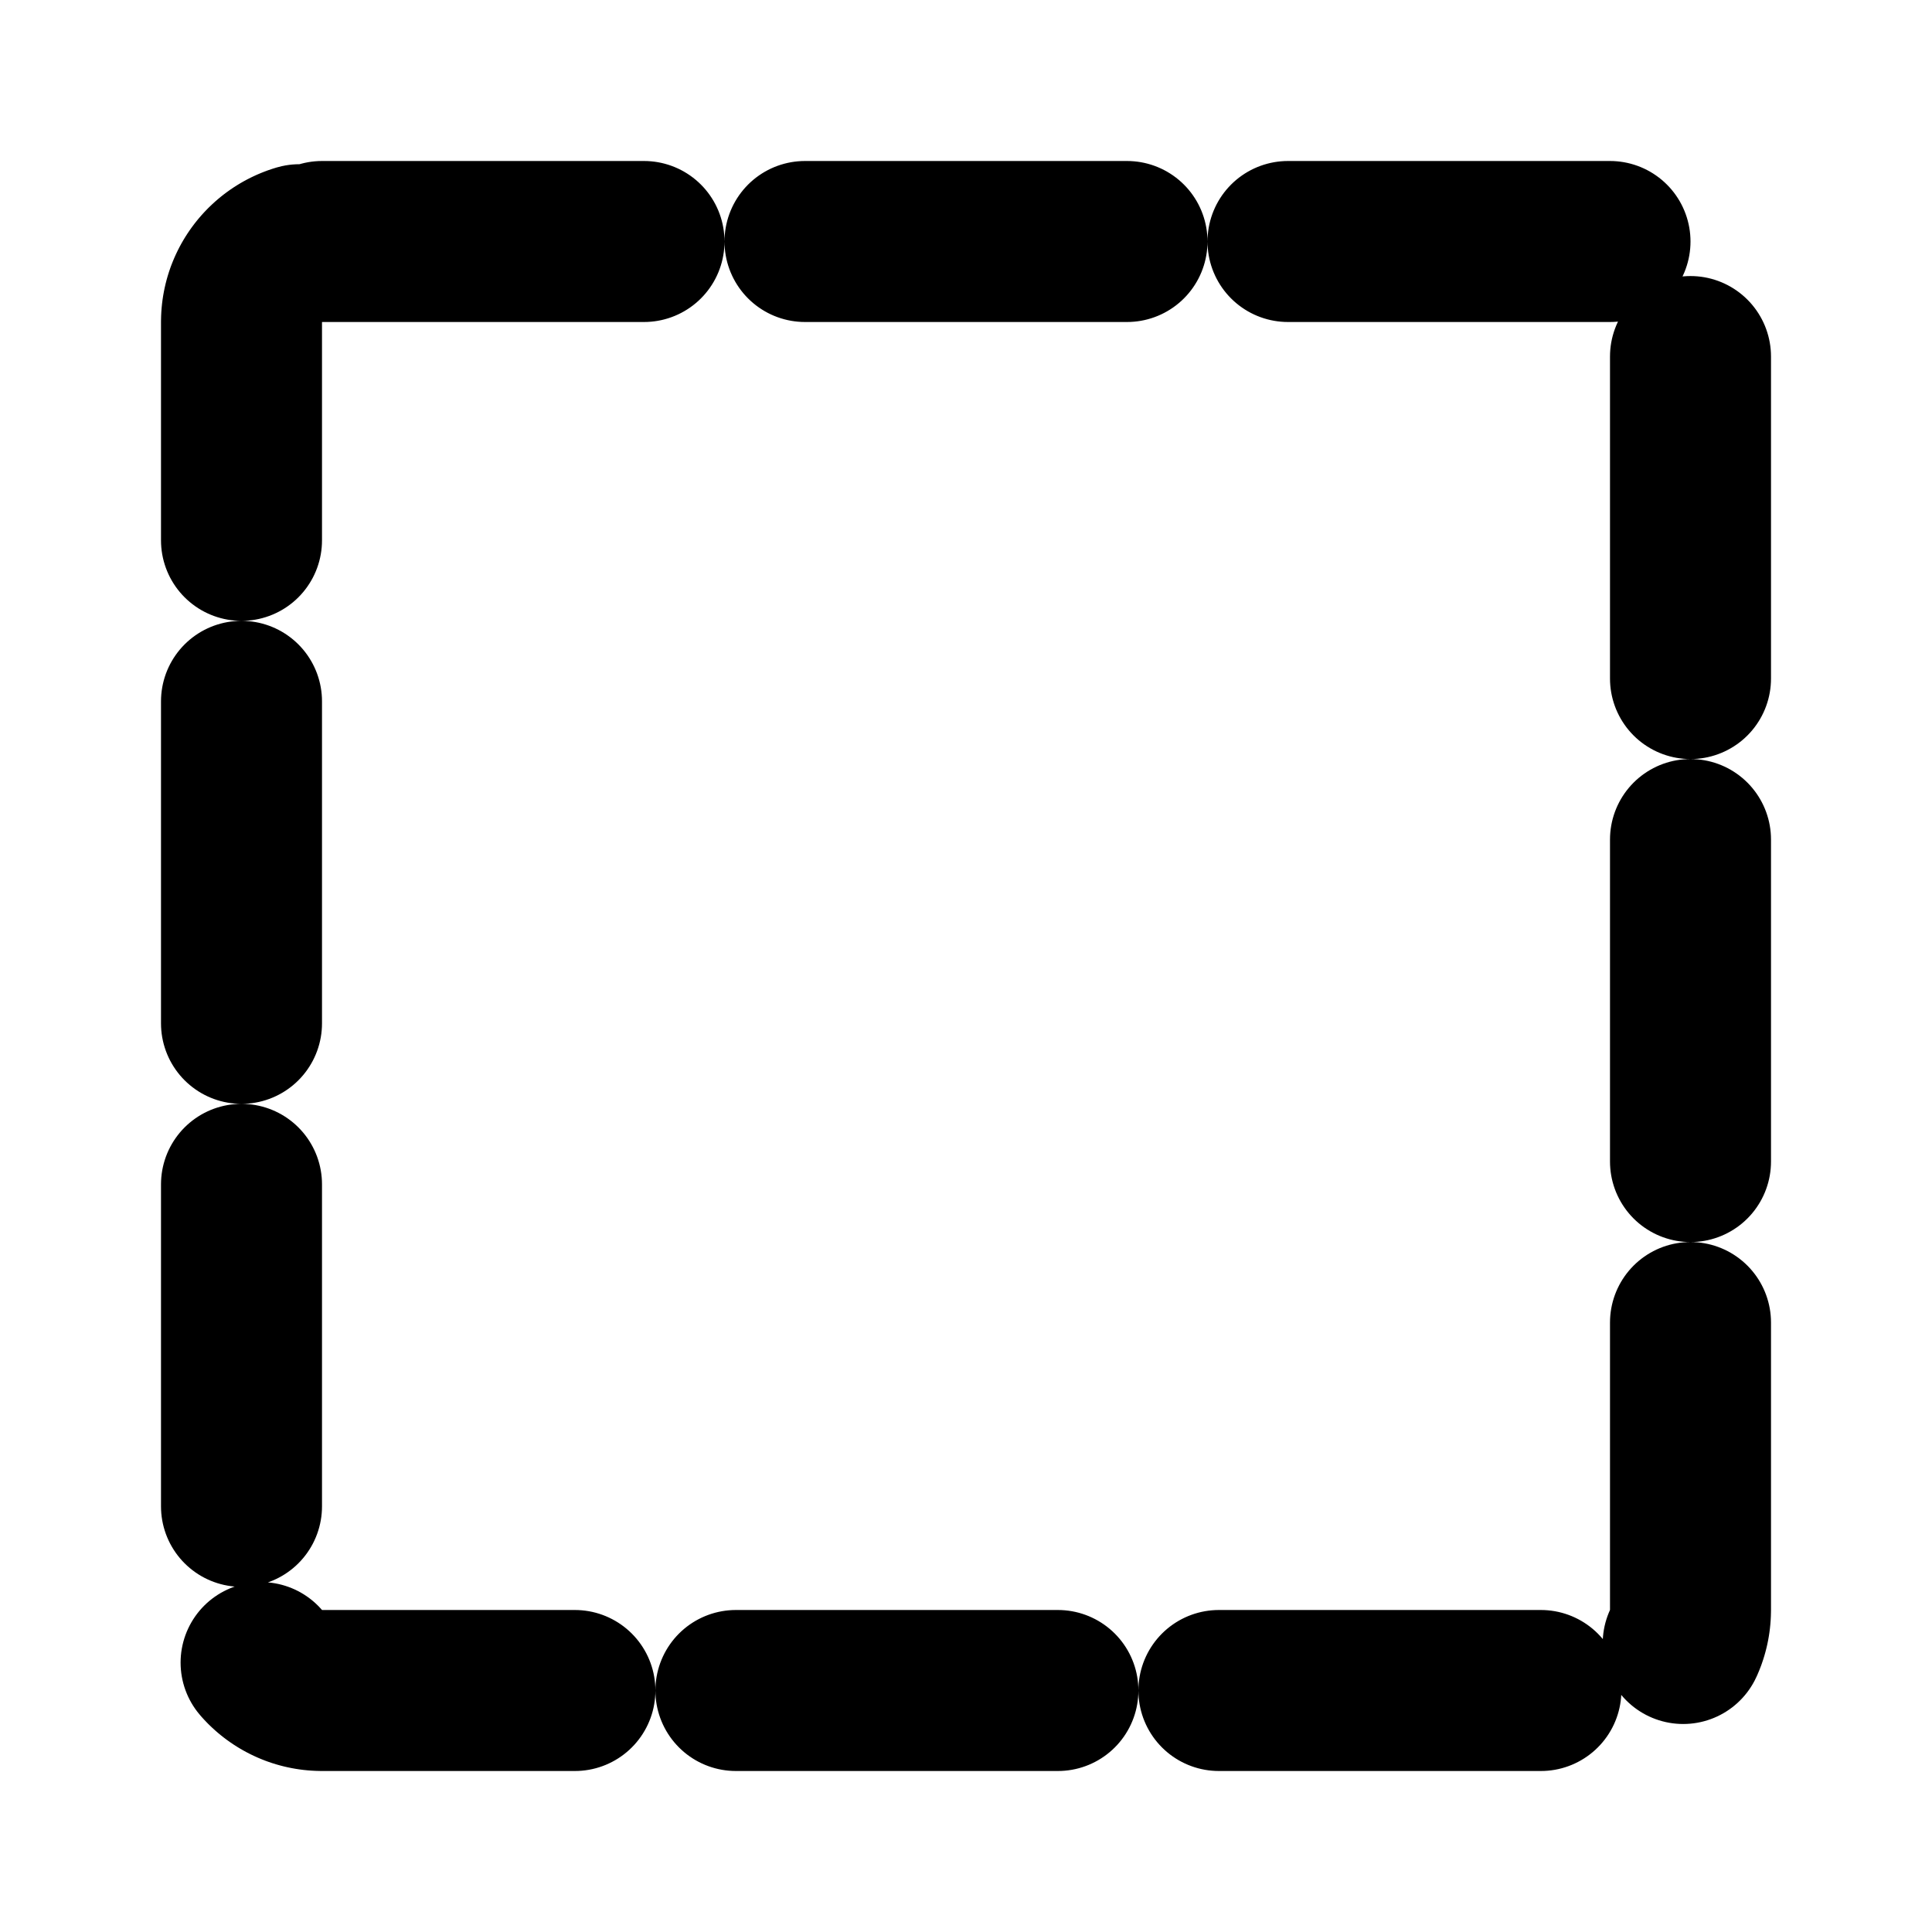
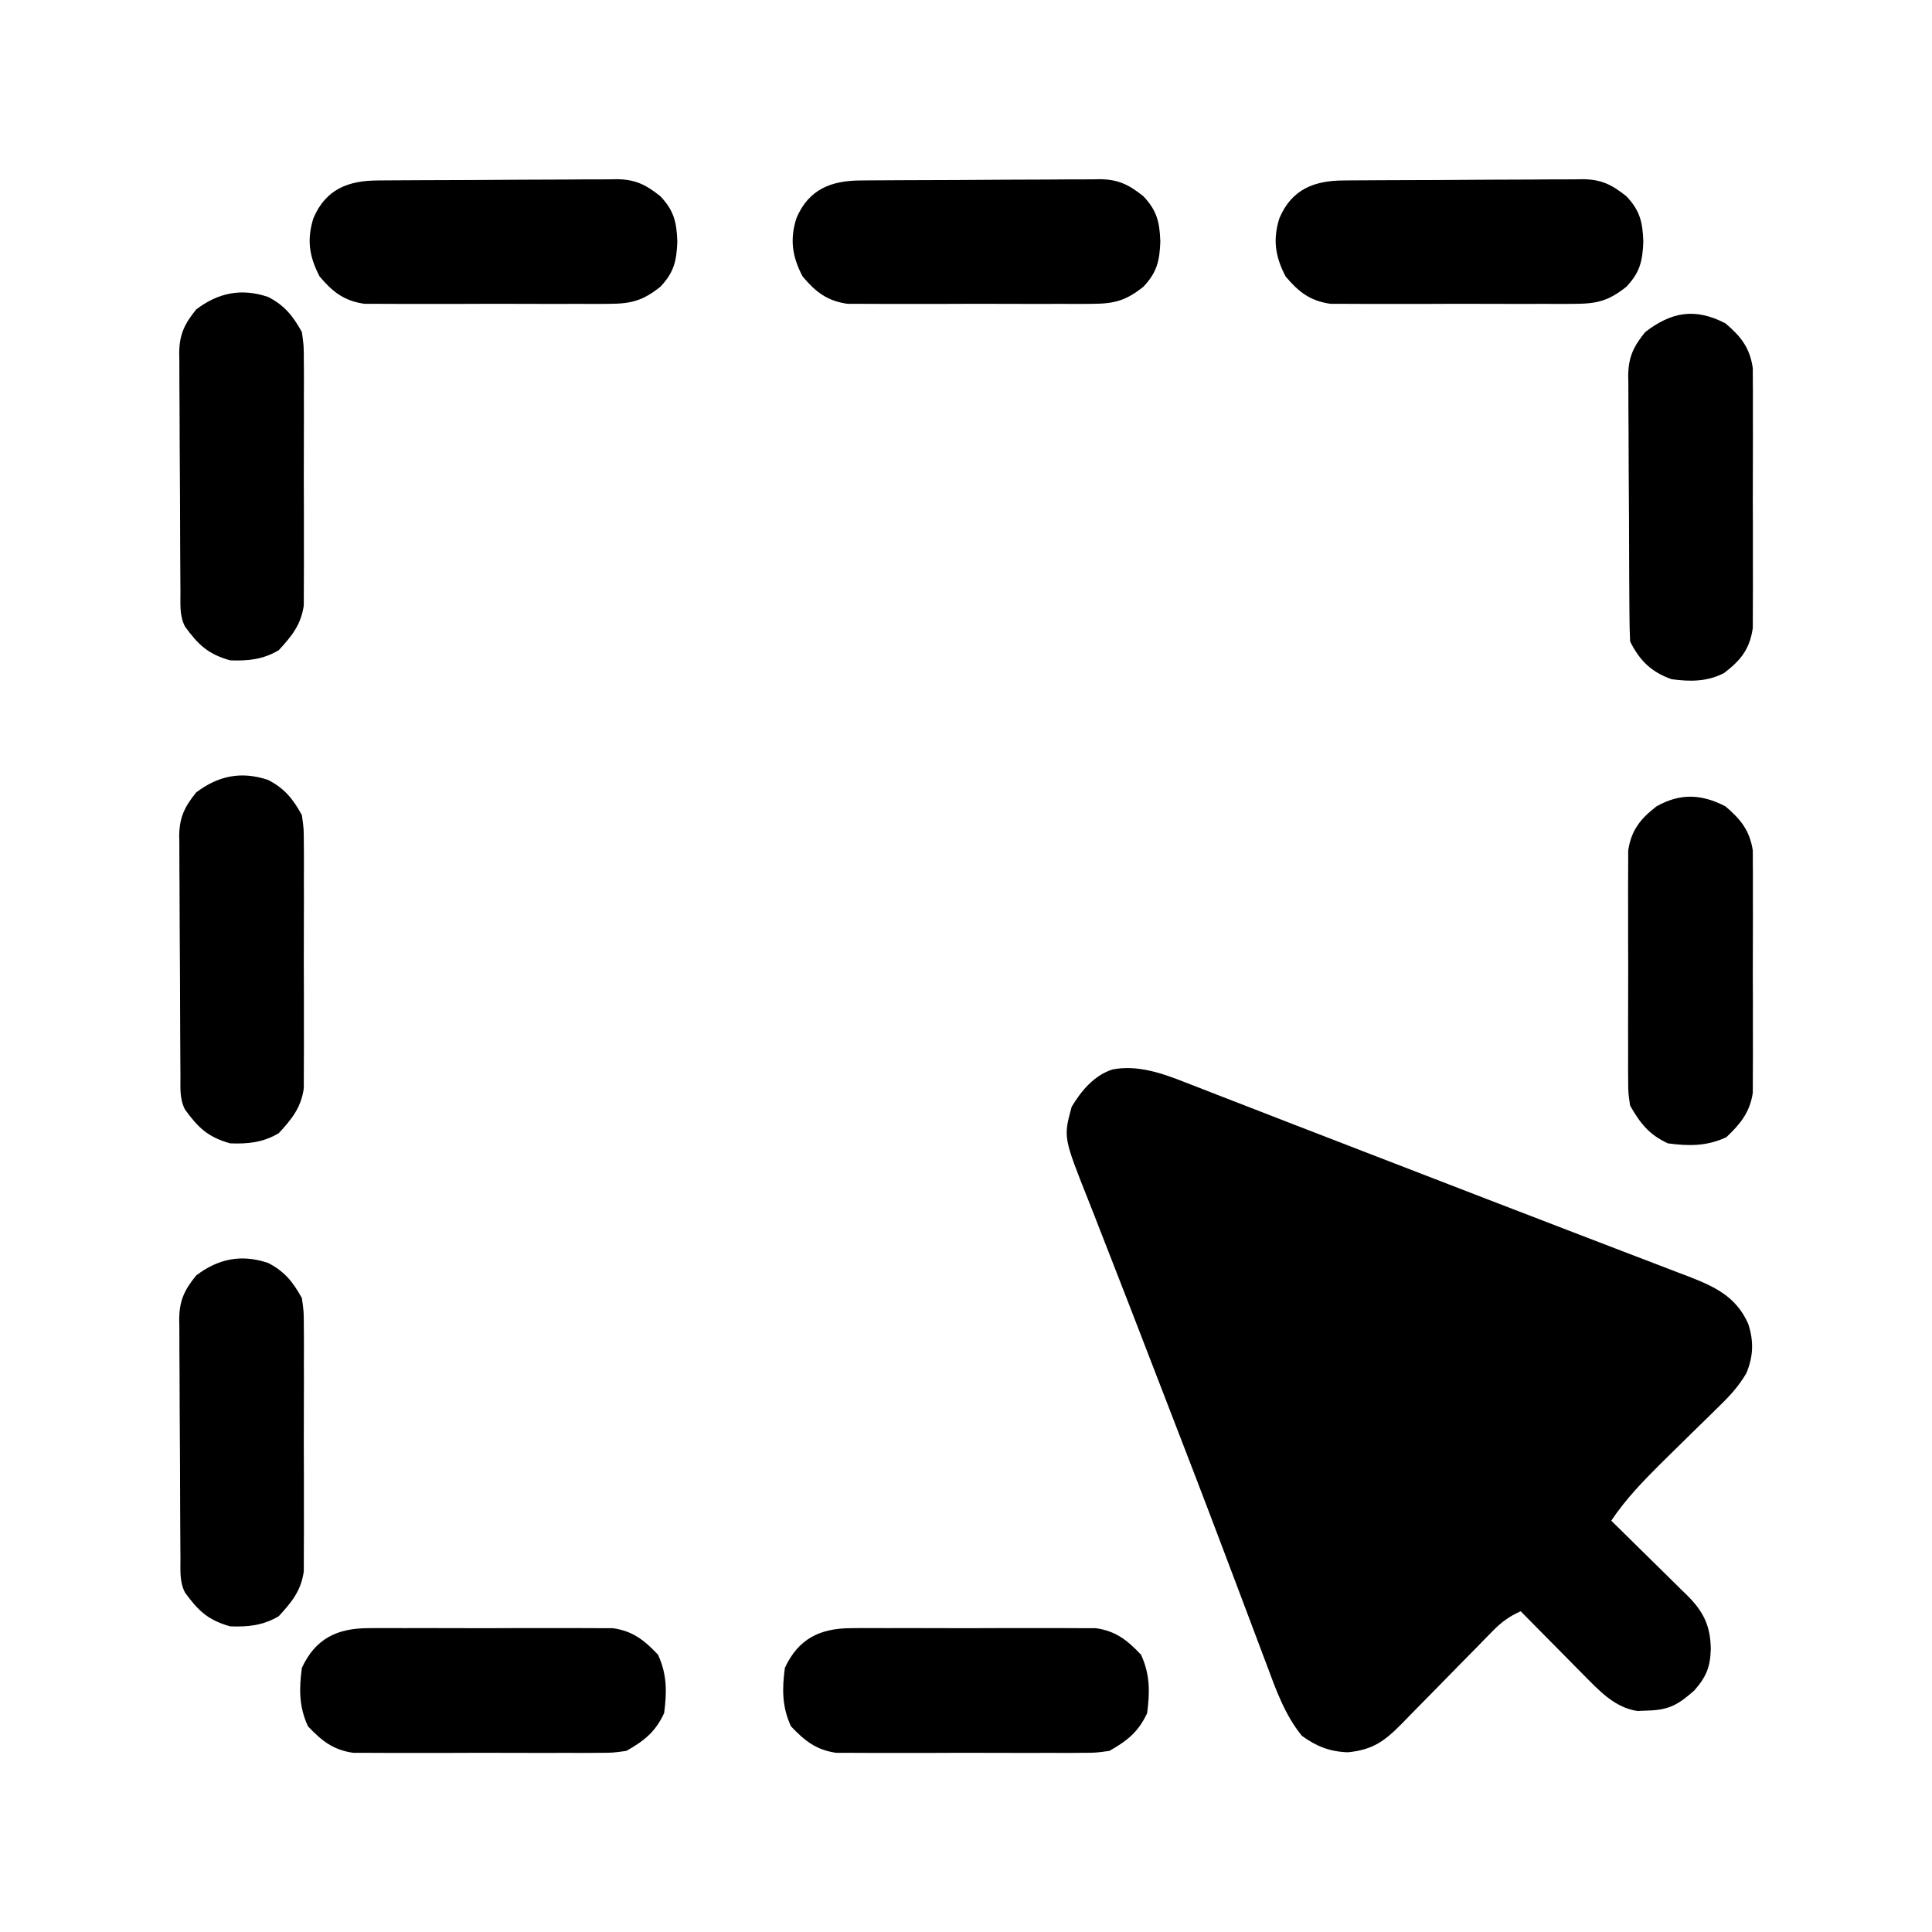
- <svg xmlns="http://www.w3.org/2000/svg" viewBox="0 0 24 24" fill="none" stroke="currentColor" stroke-width="2" stroke-linecap="round" stroke-linejoin="round">
-   <rect x="3" y="3" width="18" height="18" rx="1" stroke-dasharray="4 2" />
+ <svg xmlns="http://www.w3.org/2000/svg" version="1.1" width="512" height="512">
+   <path d="M0 0 C0.763 0.293 1.527 0.587 2.313 0.889 C4.859 1.871 7.398 2.867 9.938 3.863 C11.776 4.575 13.615 5.287 15.455 5.997 C19.464 7.547 23.471 9.103 27.476 10.663 C34.198 13.28 40.928 15.874 47.66 18.465 C58.481 22.631 69.298 26.81 80.111 30.994 C87.315 33.78 94.523 36.553 101.736 39.315 C106.289 41.059 110.84 42.809 115.391 44.559 C117.528 45.38 119.665 46.197 121.804 47.012 C124.751 48.136 127.694 49.268 130.637 50.402 C131.926 50.89 131.926 50.89 133.242 51.387 C140.379 54.156 146.016 56.756 149.246 64.027 C150.724 68.62 150.613 72.531 148.755 77.057 C146.726 80.539 144.298 83.178 141.422 85.949 C140.888 86.477 140.354 87.004 139.804 87.548 C138.105 89.223 136.397 90.887 134.688 92.551 C132.449 94.742 130.215 96.938 127.984 99.137 C127.45 99.663 126.916 100.189 126.366 100.731 C121.491 105.563 116.754 110.451 112.938 116.176 C113.654 116.877 114.371 117.577 115.109 118.3 C117.774 120.91 120.429 123.531 123.082 126.155 C124.229 127.288 125.38 128.418 126.533 129.545 C128.193 131.168 129.843 132.802 131.492 134.438 C132.264 135.186 132.264 135.186 133.052 135.95 C137.385 140.282 139.216 144.009 139.312 150.113 C139.206 154.888 138.155 157.523 134.938 161.176 C130.719 164.892 128.281 166.343 122.688 166.488 C121.754 166.526 120.821 166.563 119.859 166.602 C113.834 165.724 109.674 161.156 105.539 156.973 C105.059 156.49 104.579 156.007 104.085 155.51 C102.573 153.987 101.068 152.456 99.562 150.926 C98.53 149.884 97.498 148.842 96.465 147.801 C93.95 145.264 91.442 142.722 88.938 140.176 C85.909 141.529 83.846 143.032 81.533 145.4 C80.889 146.054 80.245 146.709 79.581 147.382 C78.896 148.088 78.21 148.793 77.504 149.52 C76.036 151.008 74.568 152.496 73.1 153.984 C70.795 156.332 68.493 158.683 66.194 161.036 C63.97 163.308 61.738 165.57 59.504 167.832 C58.82 168.537 58.137 169.243 57.433 169.969 C52.852 174.597 49.761 176.898 43.125 177.551 C38.365 177.389 34.767 175.977 30.938 173.176 C26.45 167.666 24.07 160.951 21.629 154.367 C21.03 152.785 21.03 152.785 20.419 151.172 C19.557 148.891 18.698 146.608 17.843 144.324 C16.242 140.05 14.628 135.781 13.012 131.512 C12.776 130.888 12.539 130.263 12.296 129.62 C12.058 128.991 11.819 128.361 11.574 127.713 C10.842 125.779 10.111 123.843 9.381 121.908 C4.599 109.246 -0.272 96.619 -5.157 83.997 C-6.555 80.383 -7.95 76.768 -9.344 73.153 C-14.799 59.008 -14.799 59.008 -20.308 44.885 C-21.556 41.7 -22.797 38.512 -24.036 35.324 C-24.584 33.921 -25.136 32.519 -25.692 31.119 C-32.258 14.585 -32.258 14.585 -30.062 6.488 C-27.486 2.22 -24.127 -1.847 -19.214 -3.413 C-12.617 -4.673 -6.071 -2.415 0 0 Z " fill="#000000" transform="translate(314.0625,286.8242)" />
+   <path d="M0 0 C4.375 2.234 6.613 5.084 8.945 9.305 C9.453 12.871 9.453 12.871 9.463 16.867 C9.47 17.6 9.477 18.332 9.484 19.087 C9.502 21.493 9.49 23.898 9.477 26.305 C9.479 27.986 9.483 29.667 9.488 31.348 C9.494 34.865 9.486 38.381 9.467 41.898 C9.444 46.398 9.457 50.896 9.481 55.395 C9.496 58.865 9.491 62.334 9.481 65.803 C9.478 67.462 9.481 69.12 9.49 70.779 C9.501 73.1 9.485 75.421 9.463 77.742 C9.458 79.72 9.458 79.72 9.453 81.738 C8.72 86.885 6.267 89.867 2.82 93.617 C-1.364 96.073 -5.241 96.485 -10.055 96.305 C-15.961 94.659 -18.579 92.109 -22.055 87.305 C-23.521 84.373 -23.219 81.411 -23.232 78.196 C-23.238 77.464 -23.245 76.732 -23.252 75.978 C-23.271 73.551 -23.283 71.123 -23.293 68.695 C-23.297 67.866 -23.301 67.037 -23.305 66.183 C-23.326 61.793 -23.34 57.403 -23.35 53.013 C-23.361 48.482 -23.395 43.952 -23.435 39.421 C-23.461 35.935 -23.47 32.448 -23.473 28.962 C-23.478 27.292 -23.49 25.622 -23.508 23.953 C-23.533 21.612 -23.532 19.272 -23.525 16.931 C-23.537 16.245 -23.55 15.559 -23.563 14.852 C-23.51 9.898 -22.147 7.119 -19.055 3.305 C-13.231 -1.121 -7.087 -2.398 0 0 Z " fill="#000000" transform="translate(71.05469,334.6953)" />
+   <path d="M0 0 C4.375 2.234 6.613 5.084 8.945 9.305 C9.453 12.871 9.453 12.871 9.463 16.867 C9.47 17.6 9.477 18.332 9.484 19.087 C9.502 21.493 9.49 23.898 9.477 26.305 C9.479 27.986 9.483 29.667 9.488 31.348 C9.494 34.865 9.486 38.381 9.467 41.898 C9.444 46.398 9.457 50.896 9.481 55.395 C9.496 58.865 9.491 62.334 9.481 65.803 C9.478 67.462 9.481 69.12 9.49 70.779 C9.501 73.1 9.485 75.421 9.463 77.742 C9.458 79.72 9.458 79.72 9.453 81.738 C8.72 86.885 6.267 89.867 2.82 93.617 C-1.364 96.073 -5.241 96.485 -10.055 96.305 C-15.961 94.659 -18.579 92.109 -22.055 87.305 C-23.521 84.373 -23.219 81.411 -23.232 78.196 C-23.238 77.464 -23.245 76.732 -23.252 75.978 C-23.271 73.551 -23.283 71.123 -23.293 68.695 C-23.297 67.866 -23.301 67.037 -23.305 66.183 C-23.326 61.793 -23.34 57.403 -23.35 53.013 C-23.361 48.482 -23.395 43.952 -23.435 39.421 C-23.461 35.935 -23.47 32.448 -23.473 28.962 C-23.478 27.292 -23.49 25.622 -23.508 23.953 C-23.533 21.612 -23.532 19.272 -23.525 16.931 C-23.537 16.245 -23.55 15.559 -23.563 14.852 C-23.51 9.898 -22.147 7.119 -19.055 3.305 C-13.231 -1.121 -7.087 -2.398 0 0 Z " fill="#000000" transform="translate(71.05469,206.6953)" />
+   <path d="M0 0 C4.375 2.234 6.613 5.084 8.945 9.305 C9.453 12.871 9.453 12.871 9.463 16.867 C9.47 17.6 9.477 18.332 9.484 19.087 C9.502 21.493 9.49 23.898 9.477 26.305 C9.479 27.986 9.483 29.667 9.488 31.348 C9.494 34.865 9.486 38.381 9.467 41.898 C9.444 46.398 9.457 50.896 9.481 55.395 C9.496 58.865 9.491 62.334 9.481 65.803 C9.478 67.462 9.481 69.12 9.49 70.779 C9.501 73.1 9.485 75.421 9.463 77.742 C9.458 79.72 9.458 79.72 9.453 81.738 C8.72 86.885 6.267 89.867 2.82 93.617 C-1.364 96.073 -5.241 96.485 -10.055 96.305 C-15.961 94.659 -18.579 92.109 -22.055 87.305 C-23.521 84.373 -23.219 81.411 -23.232 78.196 C-23.238 77.464 -23.245 76.732 -23.252 75.978 C-23.271 73.551 -23.283 71.123 -23.293 68.695 C-23.297 67.866 -23.301 67.037 -23.305 66.183 C-23.326 61.793 -23.34 57.403 -23.35 53.013 C-23.361 48.482 -23.395 43.952 -23.435 39.421 C-23.461 35.935 -23.47 32.448 -23.473 28.962 C-23.478 27.292 -23.49 25.622 -23.508 23.953 C-23.533 21.612 -23.532 19.272 -23.525 16.931 C-23.537 16.245 -23.55 15.559 -23.563 14.852 C-23.51 9.898 -22.147 7.119 -19.055 3.305 C-13.231 -1.121 -7.087 -2.398 0 0 Z " fill="#000000" transform="translate(71.05469,78.69531)" />
+   <path d="M0 0 C0.732 -0.007 1.464 -0.013 2.218 -0.02 C4.646 -0.04 7.073 -0.051 9.501 -0.061 C10.33 -0.065 11.159 -0.069 12.014 -0.074 C16.404 -0.094 20.794 -0.109 25.184 -0.118 C29.714 -0.129 34.244 -0.164 38.775 -0.203 C42.261 -0.23 45.748 -0.238 49.234 -0.241 C50.904 -0.246 52.574 -0.258 54.243 -0.276 C56.585 -0.301 58.924 -0.3 61.266 -0.293 C62.295 -0.312 62.295 -0.312 63.344 -0.332 C68.3 -0.278 71.053 1.122 74.892 4.177 C78.52 7.996 79.202 11.06 79.392 16.177 C79.202 21.294 78.52 24.358 74.892 28.177 C70.26 31.853 67.209 32.68 61.329 32.695 C60.597 32.702 59.864 32.709 59.109 32.716 C56.703 32.733 54.298 32.722 51.892 32.708 C50.211 32.711 48.53 32.715 46.849 32.72 C43.332 32.726 39.815 32.717 36.298 32.698 C31.799 32.676 27.3 32.689 22.801 32.713 C19.332 32.727 15.862 32.723 12.393 32.712 C10.735 32.71 9.076 32.713 7.417 32.722 C5.096 32.732 2.776 32.717 0.454 32.695 C-0.865 32.691 -2.183 32.688 -3.542 32.685 C-8.93 31.918 -11.973 29.528 -15.421 25.427 C-18.178 20.117 -18.835 15.643 -17.046 9.99 C-13.788 2.328 -7.841 0.03 0 0 Z " fill="#000000" transform="translate(356.1084,47.823)" />
+   <path d="M0 0 C0.732 -0.007 1.464 -0.013 2.218 -0.02 C4.646 -0.04 7.073 -0.051 9.501 -0.061 C10.33 -0.065 11.159 -0.069 12.014 -0.074 C16.404 -0.094 20.794 -0.109 25.184 -0.118 C29.714 -0.129 34.244 -0.164 38.775 -0.203 C42.261 -0.23 45.748 -0.238 49.234 -0.241 C50.904 -0.246 52.574 -0.258 54.243 -0.276 C56.585 -0.301 58.924 -0.3 61.266 -0.293 C62.295 -0.312 62.295 -0.312 63.344 -0.332 C68.3 -0.278 71.053 1.122 74.892 4.177 C78.52 7.996 79.202 11.06 79.392 16.177 C79.202 21.294 78.52 24.358 74.892 28.177 C70.26 31.853 67.209 32.68 61.329 32.695 C60.597 32.702 59.864 32.709 59.109 32.716 C56.703 32.733 54.298 32.722 51.892 32.708 C50.211 32.711 48.53 32.715 46.849 32.72 C43.332 32.726 39.815 32.717 36.298 32.698 C31.799 32.676 27.3 32.689 22.801 32.713 C19.332 32.727 15.862 32.723 12.393 32.712 C10.735 32.71 9.076 32.713 7.417 32.722 C5.096 32.732 2.776 32.717 0.454 32.695 C-0.865 32.691 -2.183 32.688 -3.542 32.685 C-8.93 31.918 -11.973 29.528 -15.421 25.427 C-18.178 20.117 -18.835 15.643 -17.046 9.99 C-13.788 2.328 -7.841 0.03 0 0 Z " fill="#000000" transform="translate(228.1084,47.823)" />
+   <path d="M0 0 C0.732 -0.007 1.464 -0.013 2.218 -0.02 C4.646 -0.04 7.073 -0.051 9.501 -0.061 C10.33 -0.065 11.159 -0.069 12.014 -0.074 C16.404 -0.094 20.794 -0.109 25.184 -0.118 C29.714 -0.129 34.244 -0.164 38.775 -0.203 C42.261 -0.23 45.748 -0.238 49.234 -0.241 C50.904 -0.246 52.574 -0.258 54.243 -0.276 C56.585 -0.301 58.924 -0.3 61.266 -0.293 C62.295 -0.312 62.295 -0.312 63.344 -0.332 C68.3 -0.278 71.053 1.122 74.892 4.177 C78.52 7.996 79.202 11.06 79.392 16.177 C79.202 21.294 78.52 24.358 74.892 28.177 C70.26 31.853 67.209 32.68 61.329 32.695 C60.597 32.702 59.864 32.709 59.109 32.716 C56.703 32.733 54.298 32.722 51.892 32.708 C50.211 32.711 48.53 32.715 46.849 32.72 C43.332 32.726 39.815 32.717 36.298 32.698 C31.799 32.676 27.3 32.689 22.801 32.713 C19.332 32.727 15.862 32.723 12.393 32.712 C10.735 32.71 9.076 32.713 7.417 32.722 C5.096 32.732 2.776 32.717 0.454 32.695 C-0.865 32.691 -2.183 32.688 -3.542 32.685 C-8.93 31.918 -11.973 29.528 -15.421 25.427 C-18.178 20.117 -18.835 15.643 -17.046 9.99 C-13.788 2.328 -7.841 0.03 0 0 Z " fill="#000000" transform="translate(100.1084,47.823)" />
+   <path d="M0 0 C4.101 3.448 6.491 6.491 7.258 11.879 C7.261 13.198 7.264 14.516 7.268 15.875 C7.275 16.608 7.282 17.34 7.289 18.095 C7.306 20.501 7.295 22.906 7.281 25.312 C7.284 26.993 7.288 28.674 7.293 30.355 C7.299 33.873 7.29 37.389 7.271 40.906 C7.249 45.406 7.262 49.904 7.286 54.403 C7.3 57.872 7.296 61.342 7.285 64.811 C7.283 66.47 7.286 68.128 7.295 69.787 C7.305 72.108 7.29 74.428 7.268 76.75 C7.263 78.728 7.263 78.728 7.258 80.746 C6.463 86.33 4.045 89.328 -0.375 92.688 C-4.854 94.99 -9.336 94.979 -14.25 94.312 C-19.618 92.424 -22.71 89.393 -25.25 84.312 C-25.363 81.934 -25.418 79.584 -25.427 77.204 C-25.434 76.472 -25.44 75.74 -25.447 74.986 C-25.467 72.558 -25.478 70.131 -25.488 67.703 C-25.492 66.874 -25.496 66.045 -25.501 65.191 C-25.521 60.801 -25.536 56.411 -25.545 52.021 C-25.556 47.49 -25.591 42.96 -25.63 38.429 C-25.657 34.943 -25.665 31.456 -25.668 27.97 C-25.673 26.3 -25.685 24.63 -25.703 22.961 C-25.728 20.62 -25.727 18.28 -25.72 15.938 C-25.733 15.253 -25.746 14.567 -25.759 13.86 C-25.705 8.907 -24.337 6.129 -21.25 2.312 C-14.261 -3.075 -7.993 -4.15 0 0 Z " fill="#000000" transform="translate(457.25,85.6875)" />
+   <path d="M0 0 C0.733 -0.007 1.465 -0.014 2.22 -0.021 C4.626 -0.039 7.031 -0.027 9.438 -0.014 C11.118 -0.016 12.799 -0.02 14.48 -0.025 C17.998 -0.031 21.514 -0.023 25.031 -0.004 C29.531 0.019 34.029 0.006 38.528 -0.018 C41.997 -0.033 45.467 -0.028 48.936 -0.018 C50.595 -0.015 52.253 -0.018 53.912 -0.028 C56.233 -0.038 58.553 -0.022 60.875 0 C62.194 0.003 63.512 0.006 64.871 0.01 C70.165 0.764 73.195 3.21 76.812 7.018 C79.211 12.183 79.191 16.918 78.438 22.518 C76.128 27.491 73.165 29.849 68.438 32.518 C64.871 33.026 64.871 33.026 60.875 33.035 C60.142 33.042 59.41 33.049 58.655 33.056 C56.249 33.074 53.844 33.062 51.438 33.049 C49.757 33.052 48.076 33.055 46.395 33.06 C42.877 33.066 39.361 33.058 35.844 33.039 C31.344 33.016 26.846 33.029 22.347 33.053 C18.878 33.068 15.408 33.063 11.939 33.053 C10.28 33.05 8.622 33.053 6.963 33.063 C4.642 33.073 2.322 33.057 0 33.035 C-1.319 33.032 -2.637 33.029 -3.996 33.026 C-9.29 32.272 -12.32 29.826 -15.938 26.018 C-18.336 20.853 -18.316 16.117 -17.562 10.518 C-13.978 2.798 -8.276 0.02 0 0 Z " fill="#000000" transform="translate(225.5625,431.4824)" />
+   <path d="M0 0 C0.733 -0.007 1.465 -0.014 2.22 -0.021 C4.626 -0.039 7.031 -0.027 9.438 -0.014 C11.118 -0.016 12.799 -0.02 14.48 -0.025 C17.998 -0.031 21.514 -0.023 25.031 -0.004 C29.531 0.019 34.029 0.006 38.528 -0.018 C41.997 -0.033 45.467 -0.028 48.936 -0.018 C50.595 -0.015 52.253 -0.018 53.912 -0.028 C56.233 -0.038 58.553 -0.022 60.875 0 C62.194 0.003 63.512 0.006 64.871 0.01 C70.165 0.764 73.195 3.21 76.812 7.018 C79.211 12.183 79.191 16.918 78.438 22.518 C76.128 27.491 73.165 29.849 68.438 32.518 C64.871 33.026 64.871 33.026 60.875 33.035 C60.142 33.042 59.41 33.049 58.655 33.056 C56.249 33.074 53.844 33.062 51.438 33.049 C49.757 33.052 48.076 33.055 46.395 33.06 C42.877 33.066 39.361 33.058 35.844 33.039 C31.344 33.016 26.846 33.029 22.347 33.053 C18.878 33.068 15.408 33.063 11.939 33.053 C10.28 33.05 8.622 33.053 6.963 33.063 C4.642 33.073 2.322 33.057 0 33.035 C-1.319 33.032 -2.637 33.029 -3.996 33.026 C-9.29 32.272 -12.32 29.826 -15.938 26.018 C-18.336 20.853 -18.316 16.117 -17.562 10.518 C-13.978 2.798 -8.276 0.02 0 0 Z " fill="#000000" transform="translate(97.5625,431.4824)" />
+   <path d="M0 0 C4.003 3.366 6.467 6.433 7.258 11.689 C7.261 12.919 7.264 14.149 7.268 15.416 C7.275 16.1 7.282 16.783 7.289 17.488 C7.306 19.732 7.295 21.975 7.281 24.219 C7.284 25.788 7.288 27.357 7.293 28.925 C7.299 32.207 7.29 35.488 7.271 38.77 C7.249 42.967 7.262 47.162 7.286 51.359 C7.3 54.597 7.296 57.834 7.285 61.072 C7.283 62.619 7.286 64.166 7.295 65.713 C7.305 67.879 7.29 70.043 7.268 72.209 C7.263 74.054 7.263 74.054 7.258 75.936 C6.482 81.096 3.965 84.158 0.25 87.688 C-4.915 90.086 -9.65 90.066 -15.25 89.312 C-20.226 87.002 -22.564 84.03 -25.25 79.312 C-25.758 75.936 -25.758 75.936 -25.768 72.209 C-25.775 71.525 -25.782 70.842 -25.789 70.137 C-25.806 67.893 -25.795 65.65 -25.781 63.406 C-25.784 61.837 -25.788 60.268 -25.793 58.7 C-25.799 55.418 -25.79 52.137 -25.771 48.855 C-25.749 44.658 -25.762 40.463 -25.786 36.266 C-25.8 33.028 -25.796 29.791 -25.785 26.553 C-25.783 25.006 -25.786 23.459 -25.795 21.912 C-25.805 19.746 -25.79 17.582 -25.768 15.416 C-25.764 14.186 -25.761 12.956 -25.758 11.689 C-24.949 6.311 -22.49 3.268 -18.25 0 C-12.006 -3.513 -6.36 -3.302 0 0 Z " fill="#000000" transform="translate(457.25,213.6875)" />
</svg>
